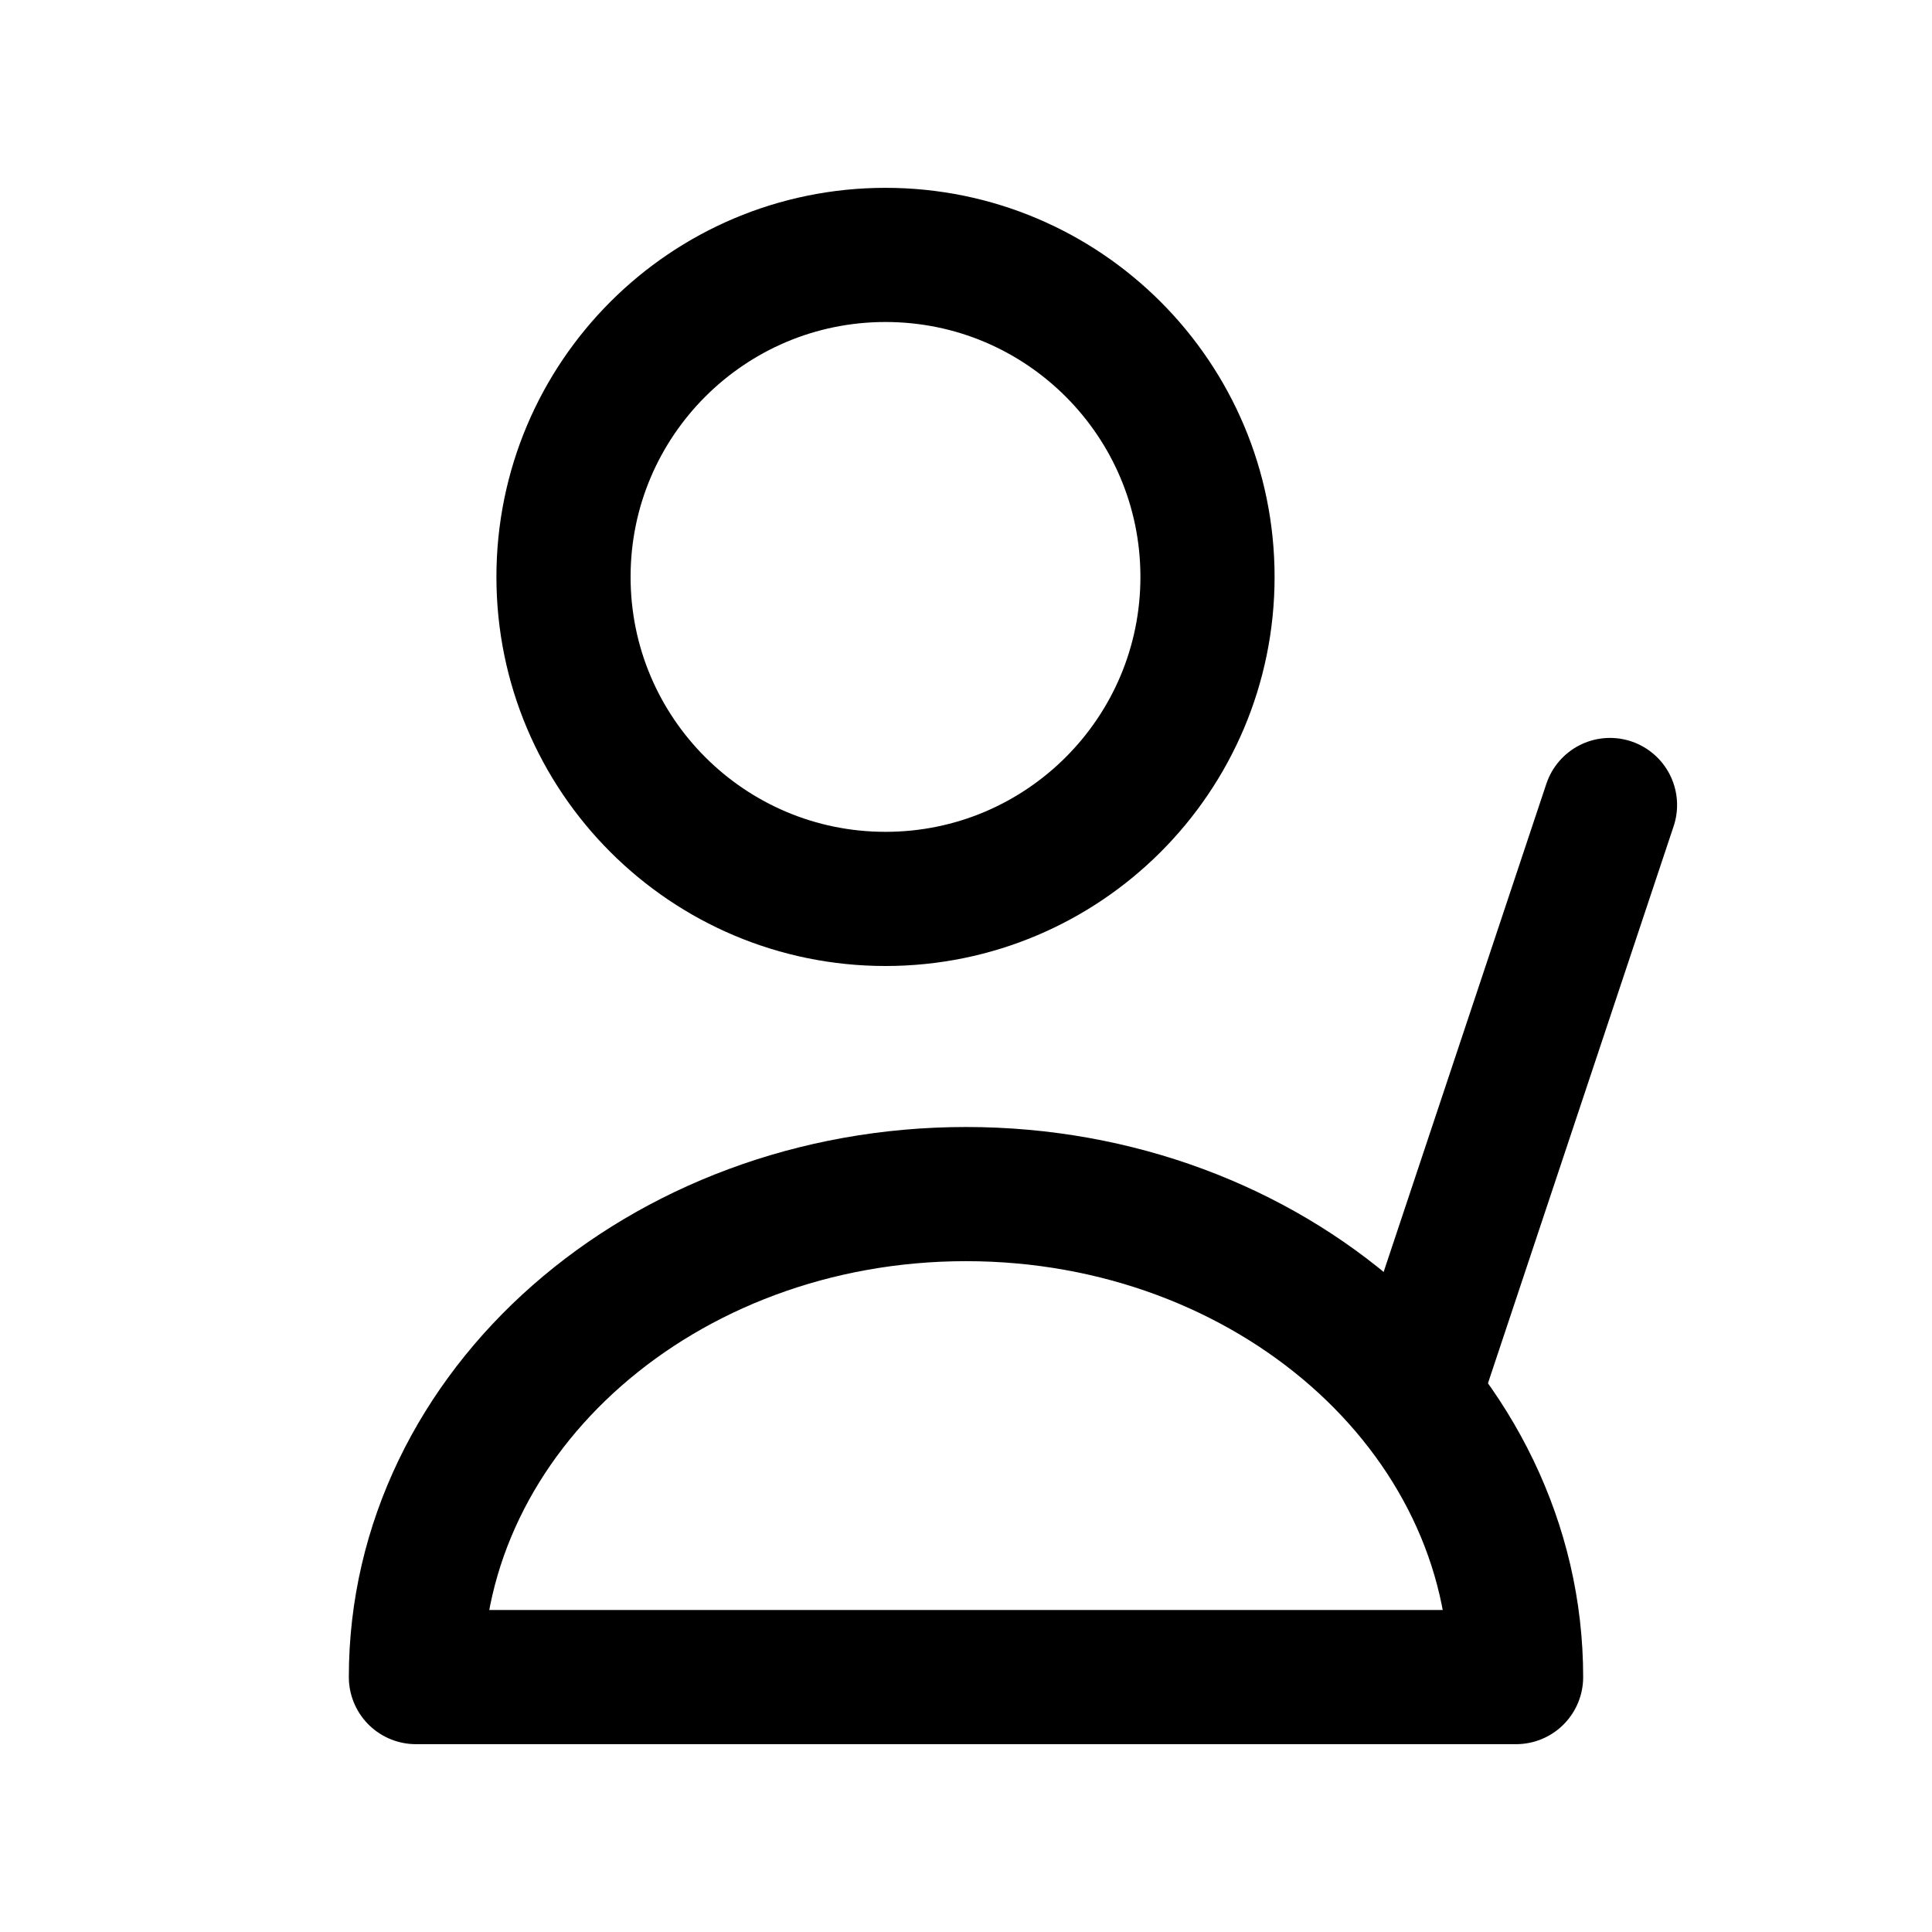
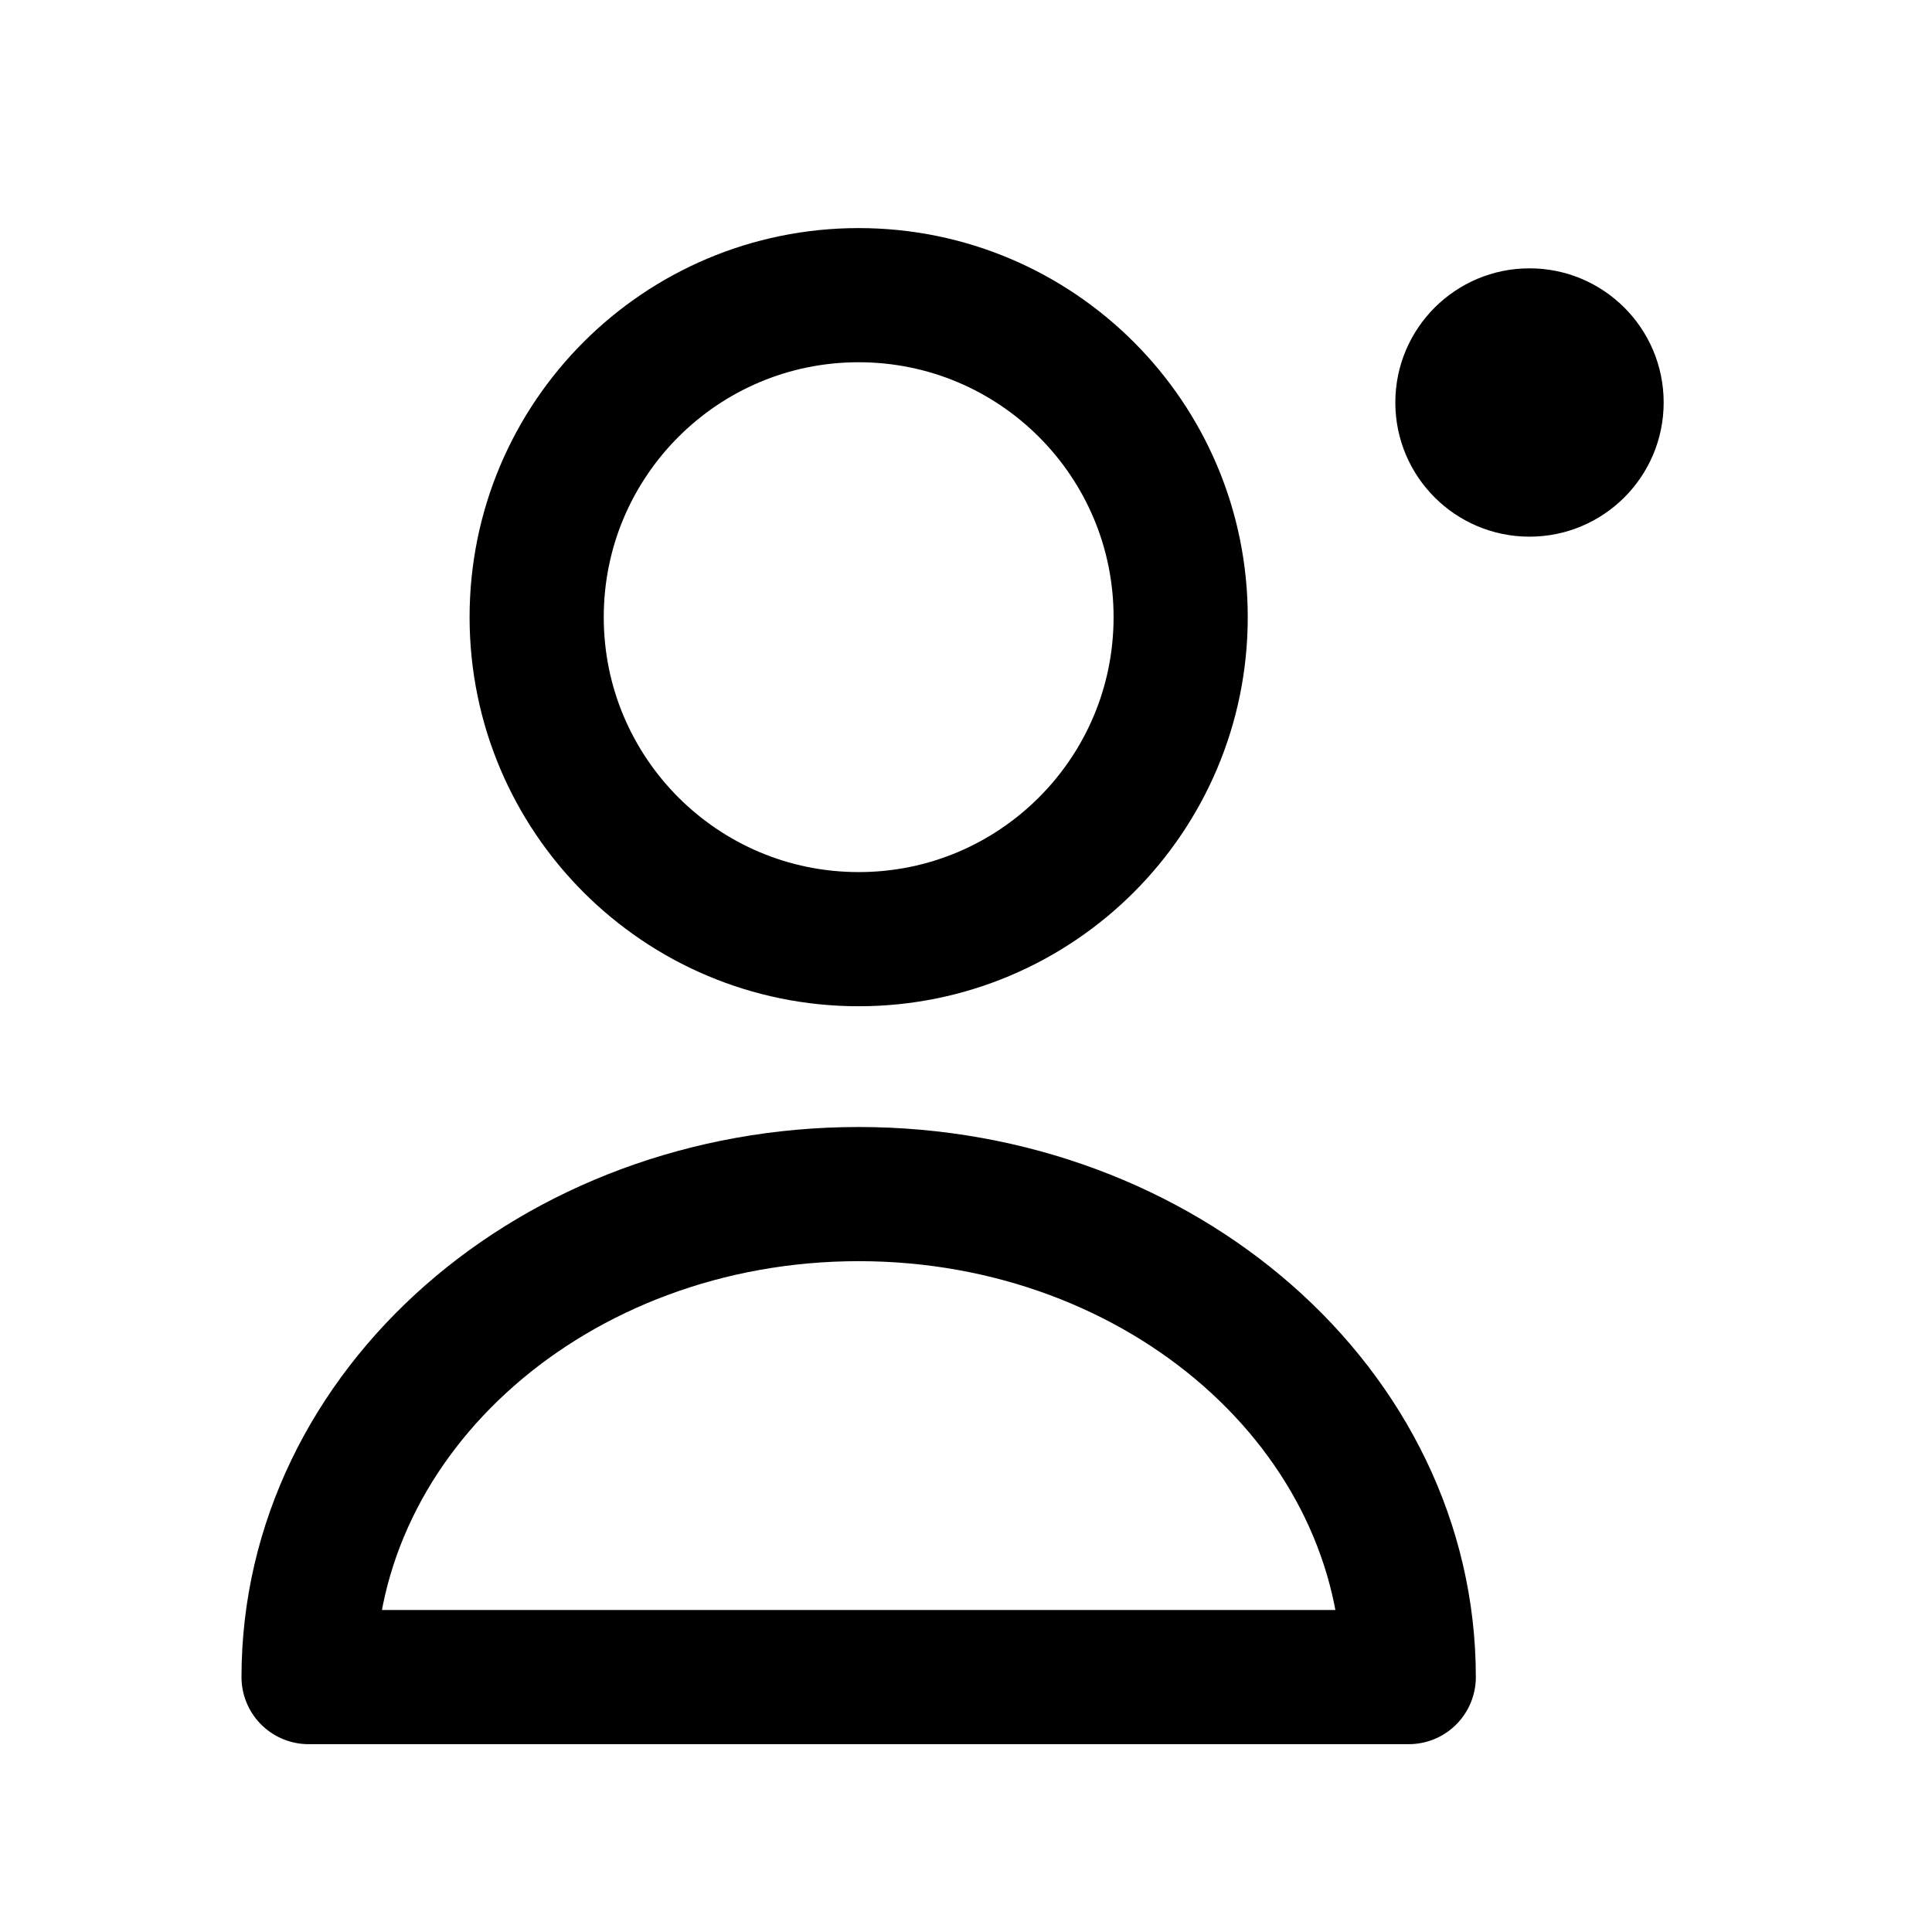
<svg xmlns="http://www.w3.org/2000/svg" viewBox="0 0 18 18" fill="none" stroke="currentColor" stroke-width="1.25" stroke-linecap="round" stroke-linejoin="round">
-   <path d="M 5.25 5.375 A 3 3 0 1 0 11.25 5.375 A 3 3 0 1 0 5.25 5.375 Z" />
-   <path d="M 3.875 15.625 A 5.125 4.5 0 0 1 14.125 15.625 Z" />
-   <path d="M 13.25 12.75 L 15 7.5" />
+   <path d="M 5 5.75 A 3 3 0 1 0 11 5.75 A 3 3 0 1 0 5 5.75 Z" />
+   <path d="M 2.875 15.625 A 5.125 4.5 0 0 1 13.125 15.625 Z" />
+   <path d="M 13 3.75 A 1.25 1.25 0 1 0 15.5 3.75 A 1.25 1.25 0 1 0 13 3.75 Z" fill="currentColor" stroke="none" />
</svg>
